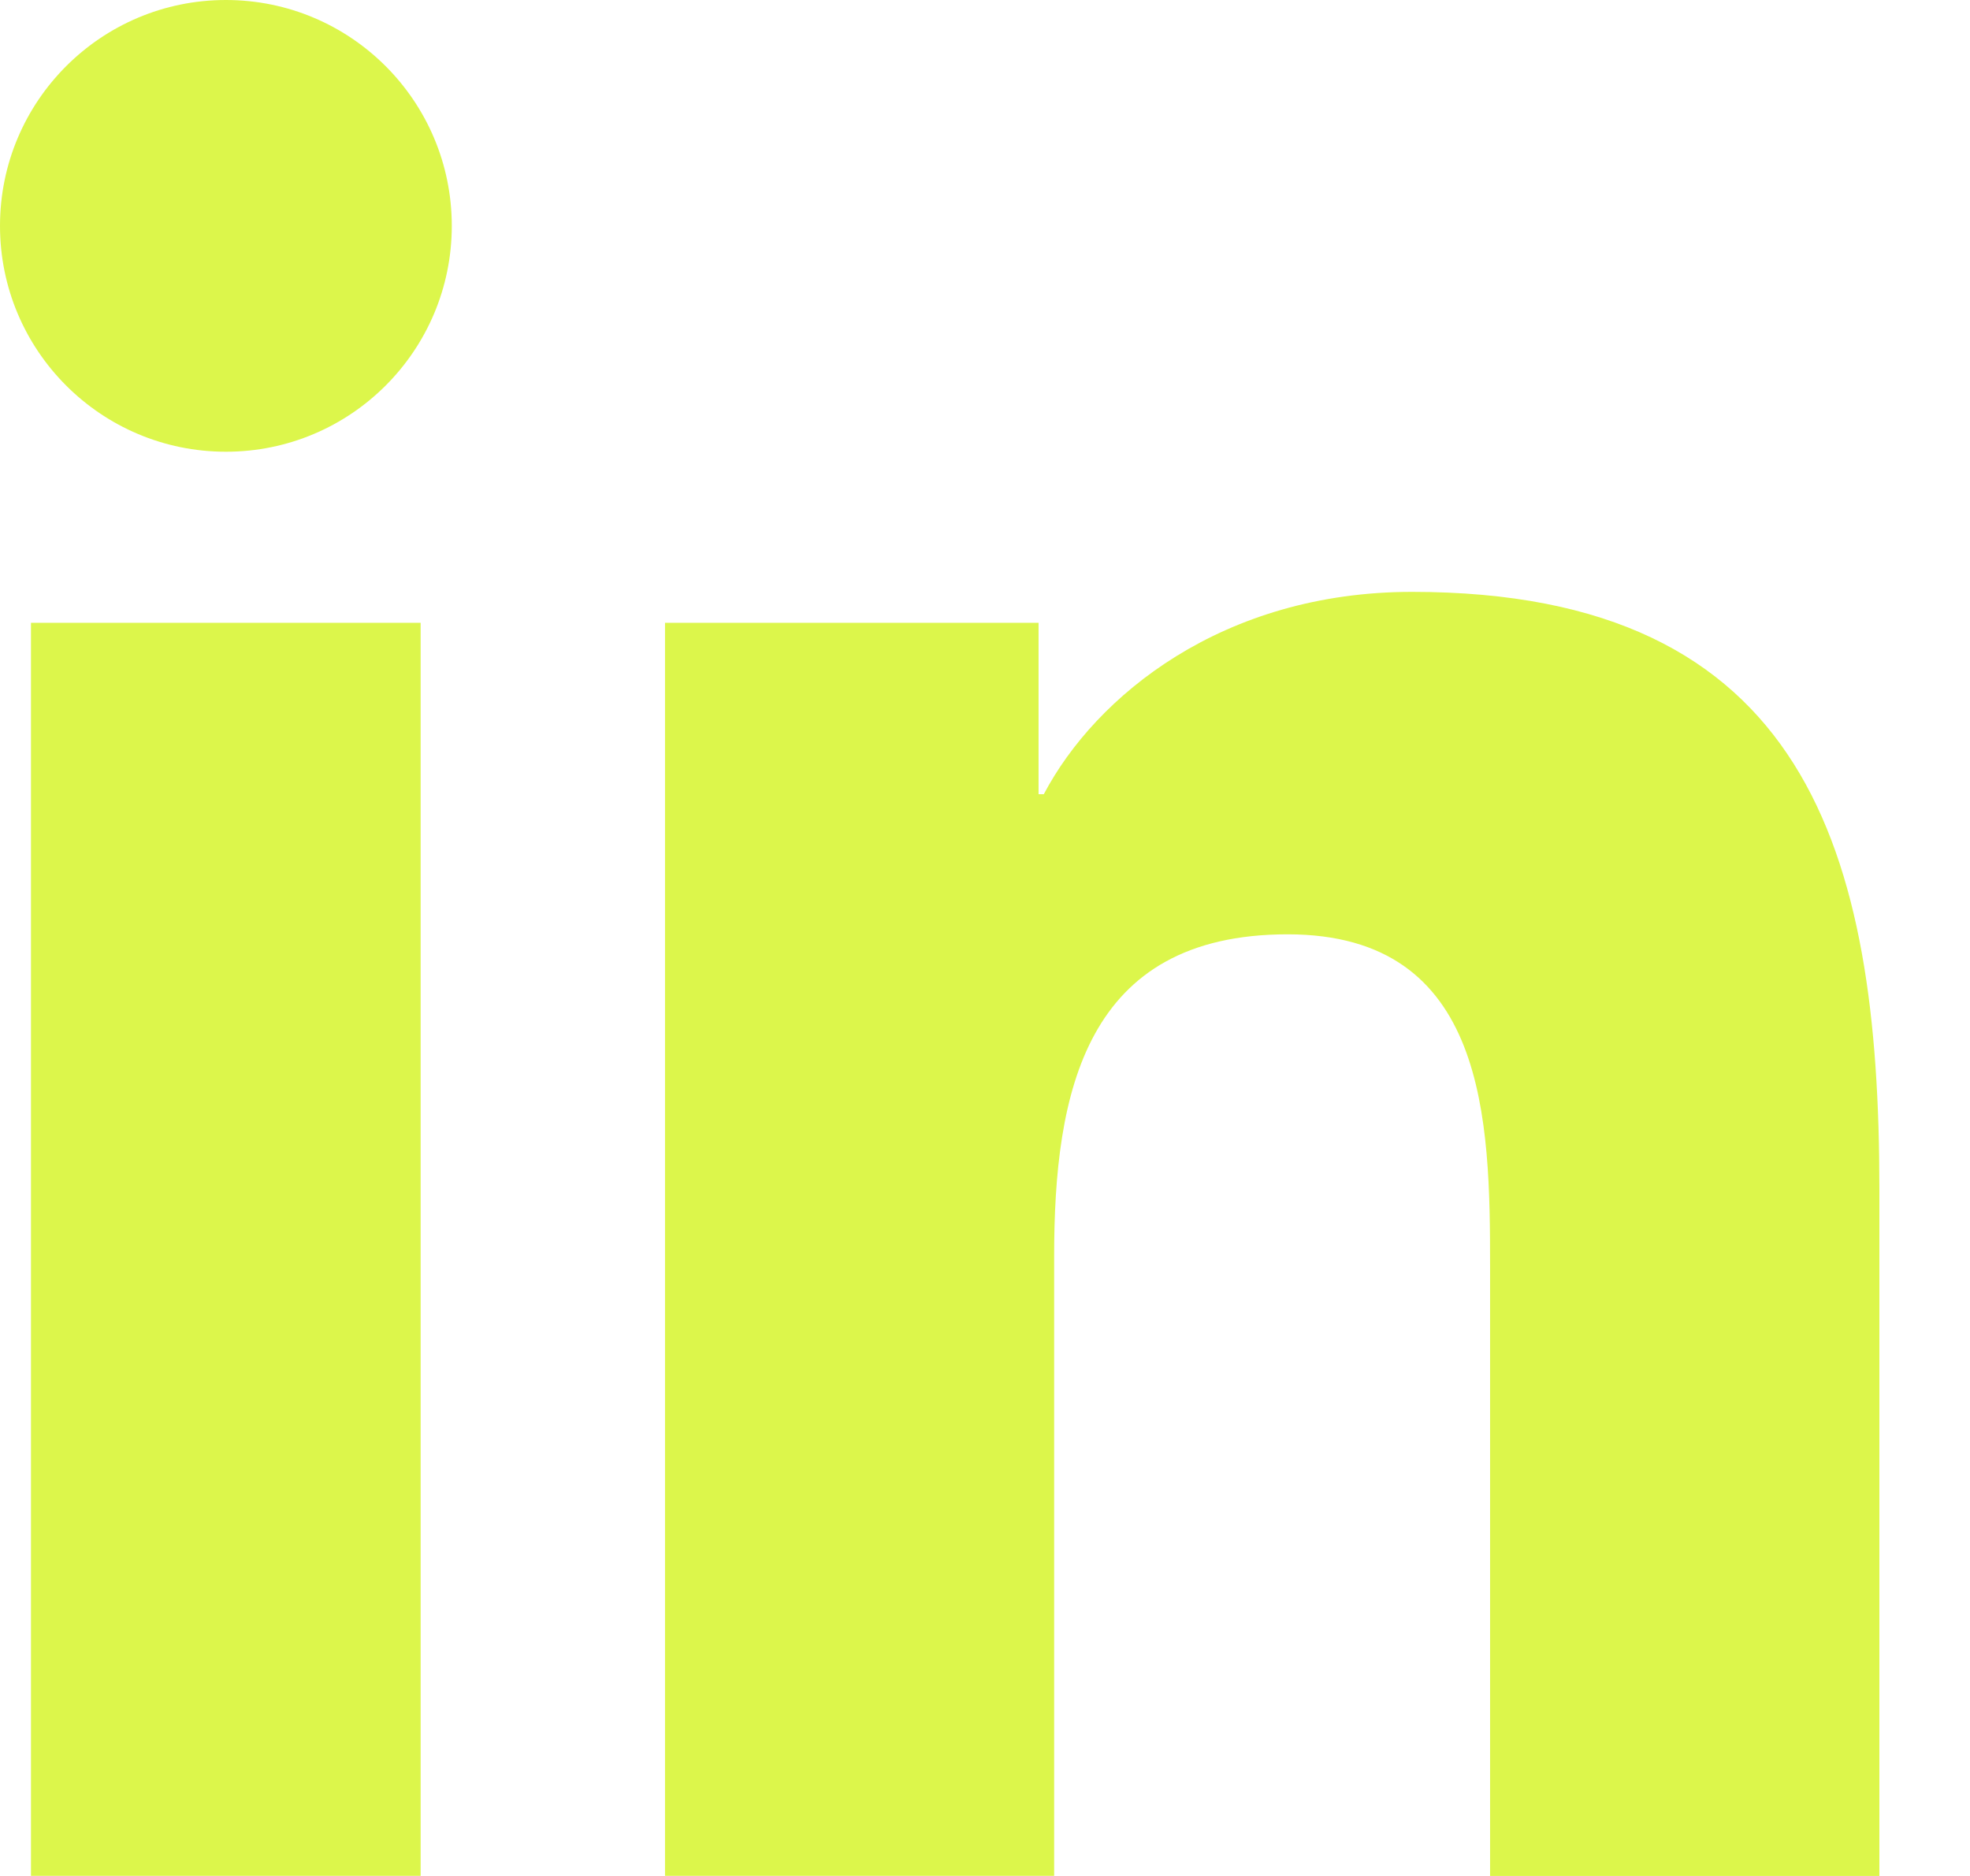
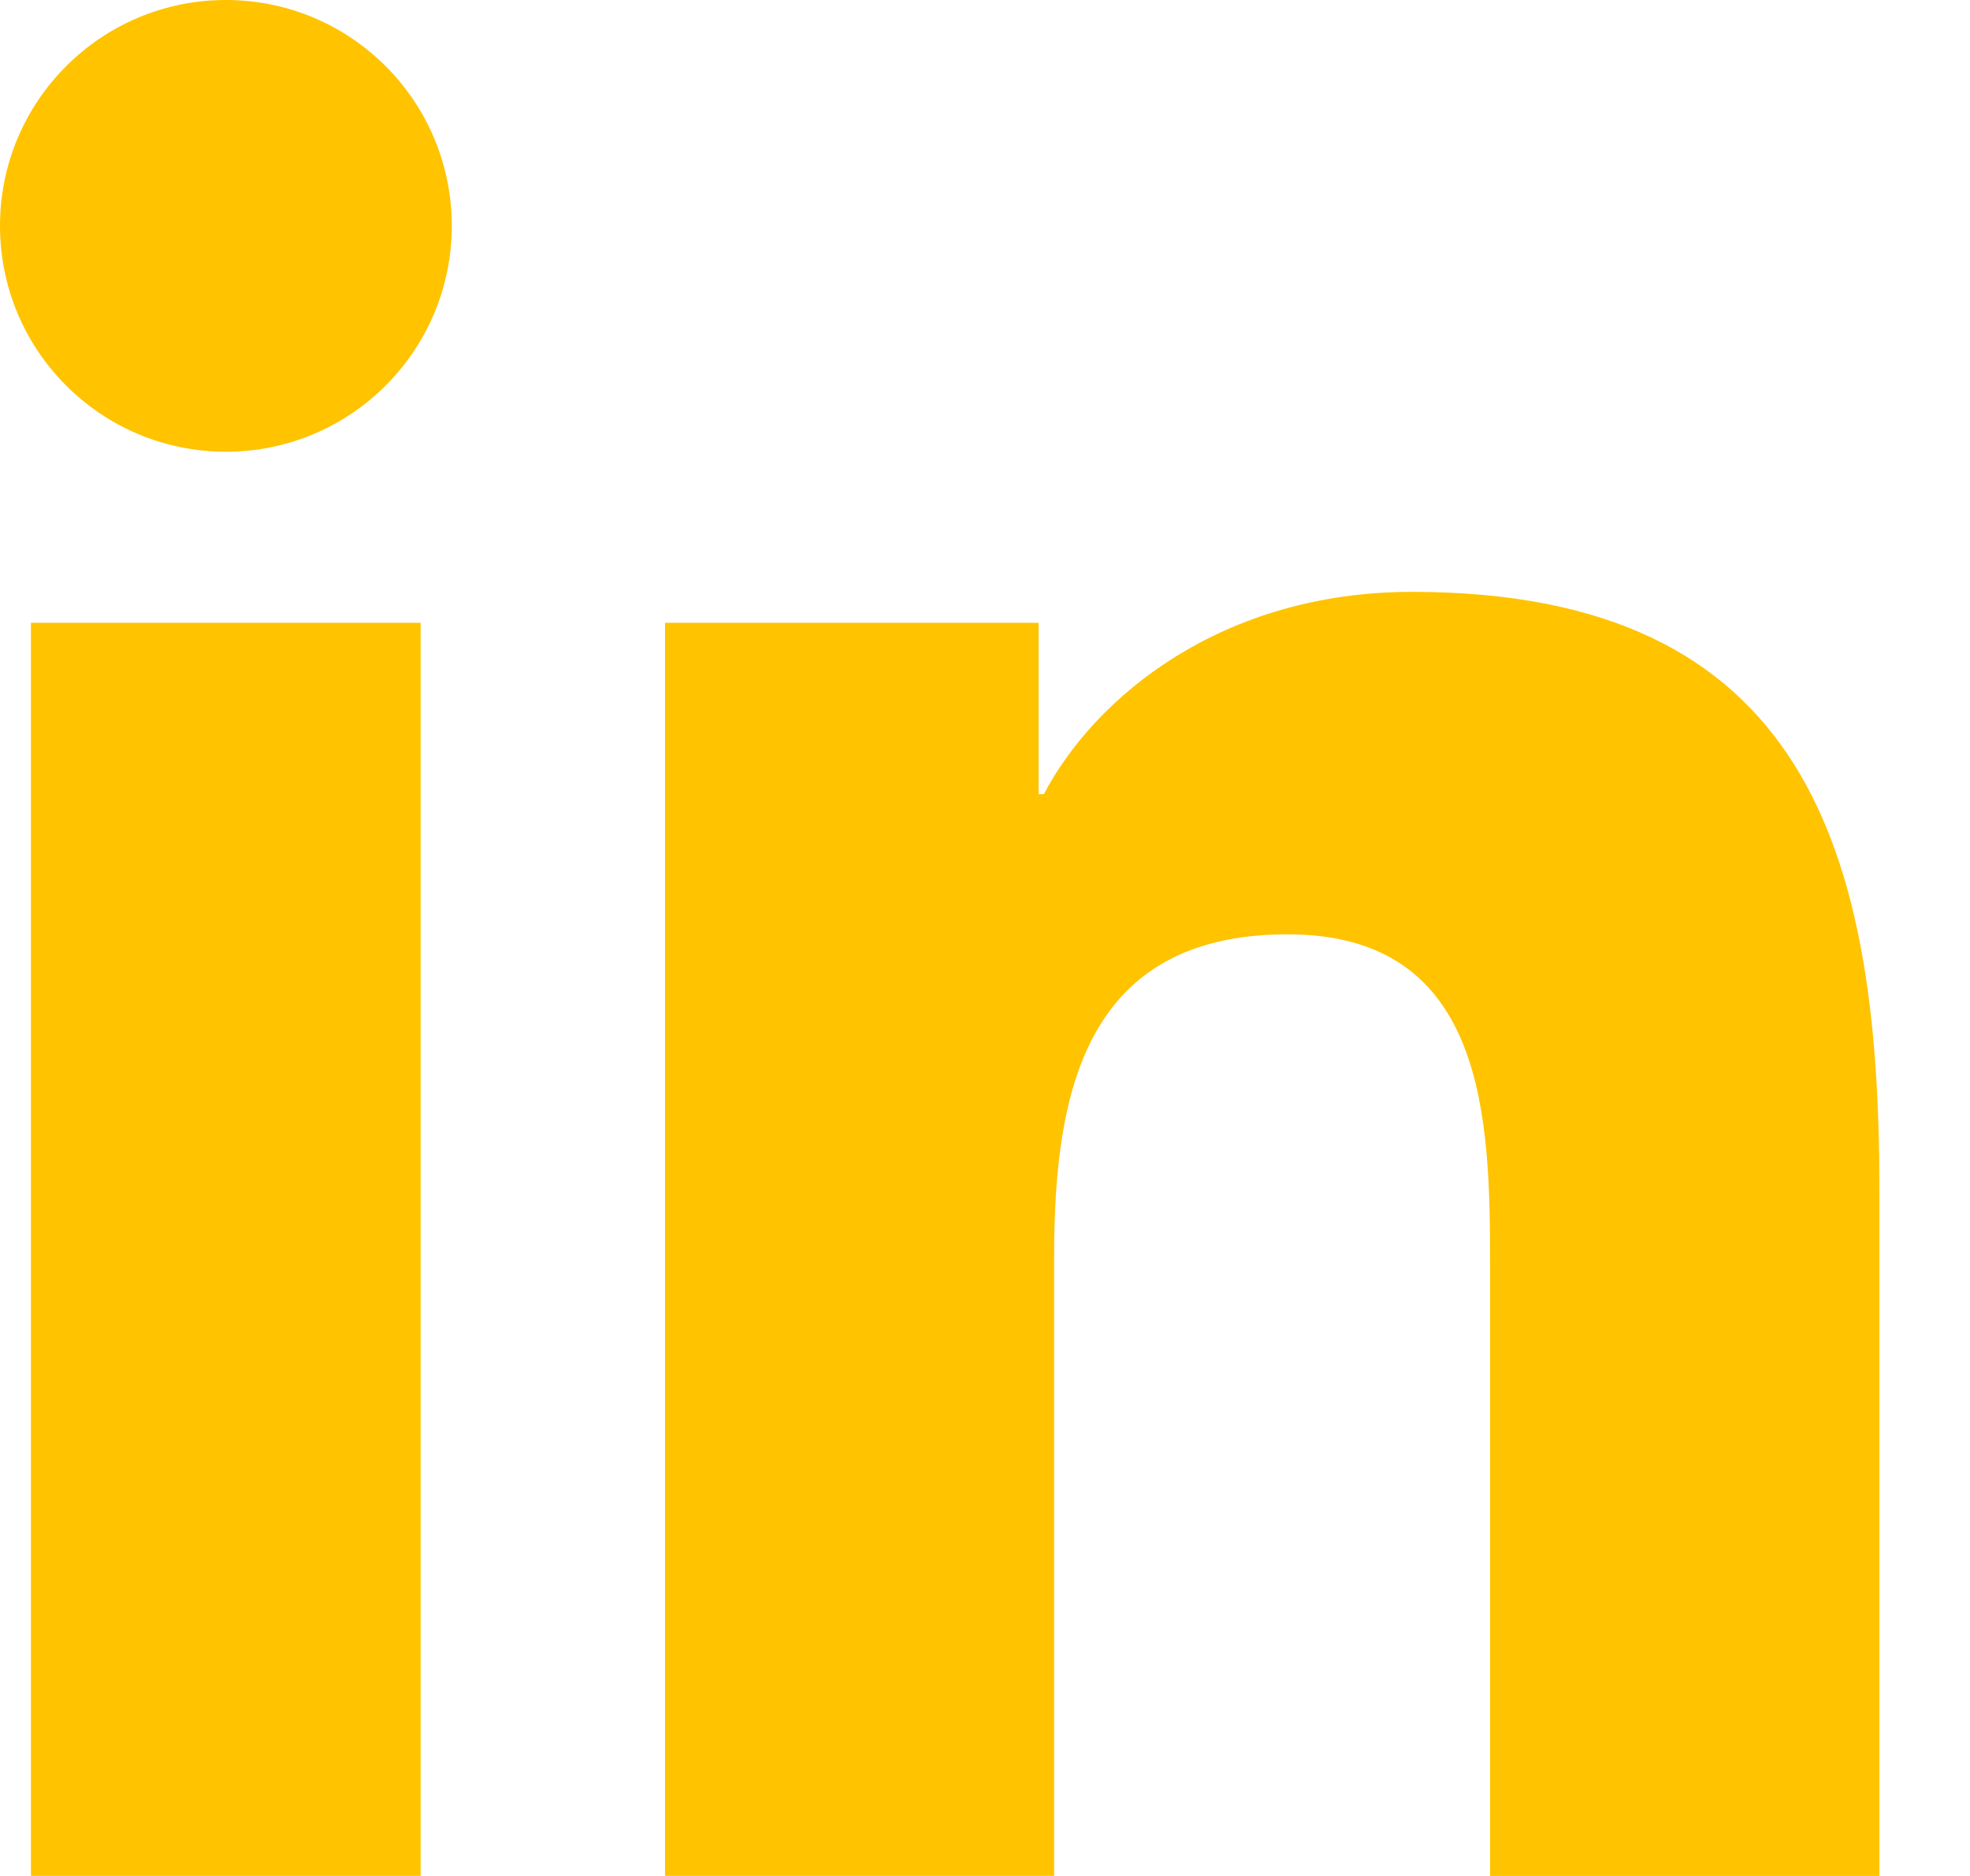
<svg xmlns="http://www.w3.org/2000/svg" width="21" height="20" viewBox="0 0 21 20" fill="none">
-   <path d="M2.408 4.816C3.738 4.816 4.816 3.738 4.816 2.408C4.816 1.078 3.738 0 2.408 0C1.078 0 0 1.078 0 2.408C0 3.738 1.078 4.816 2.408 4.816Z" fill="#DCF64B" />
-   <path d="M7.089 6.64V19.999H11.237V13.393C11.237 11.65 11.565 9.961 13.726 9.961C15.858 9.961 15.884 11.954 15.884 13.503V20H20.034V12.674C20.034 9.076 19.259 6.31 15.053 6.31C13.034 6.31 11.68 7.418 11.127 8.467H11.071V6.64H7.089ZM0.33 6.64H4.484V19.999H0.33V6.64Z" fill="#DCF64B" />
+   <path d="M2.408 4.816C3.738 4.816 4.816 3.738 4.816 2.408C4.816 1.078 3.738 0 2.408 0C1.078 0 0 1.078 0 2.408C0 3.738 1.078 4.816 2.408 4.816Z" fill="#ffc300" />
+   <path d="M7.089 6.64V19.999H11.237V13.393C11.237 11.65 11.565 9.961 13.726 9.961C15.858 9.961 15.884 11.954 15.884 13.503V20H20.034V12.674C20.034 9.076 19.259 6.31 15.053 6.31C13.034 6.31 11.68 7.418 11.127 8.467H11.071V6.64H7.089ZM0.33 6.64H4.484V19.999H0.33V6.64Z" fill="#ffc300" />
</svg>
